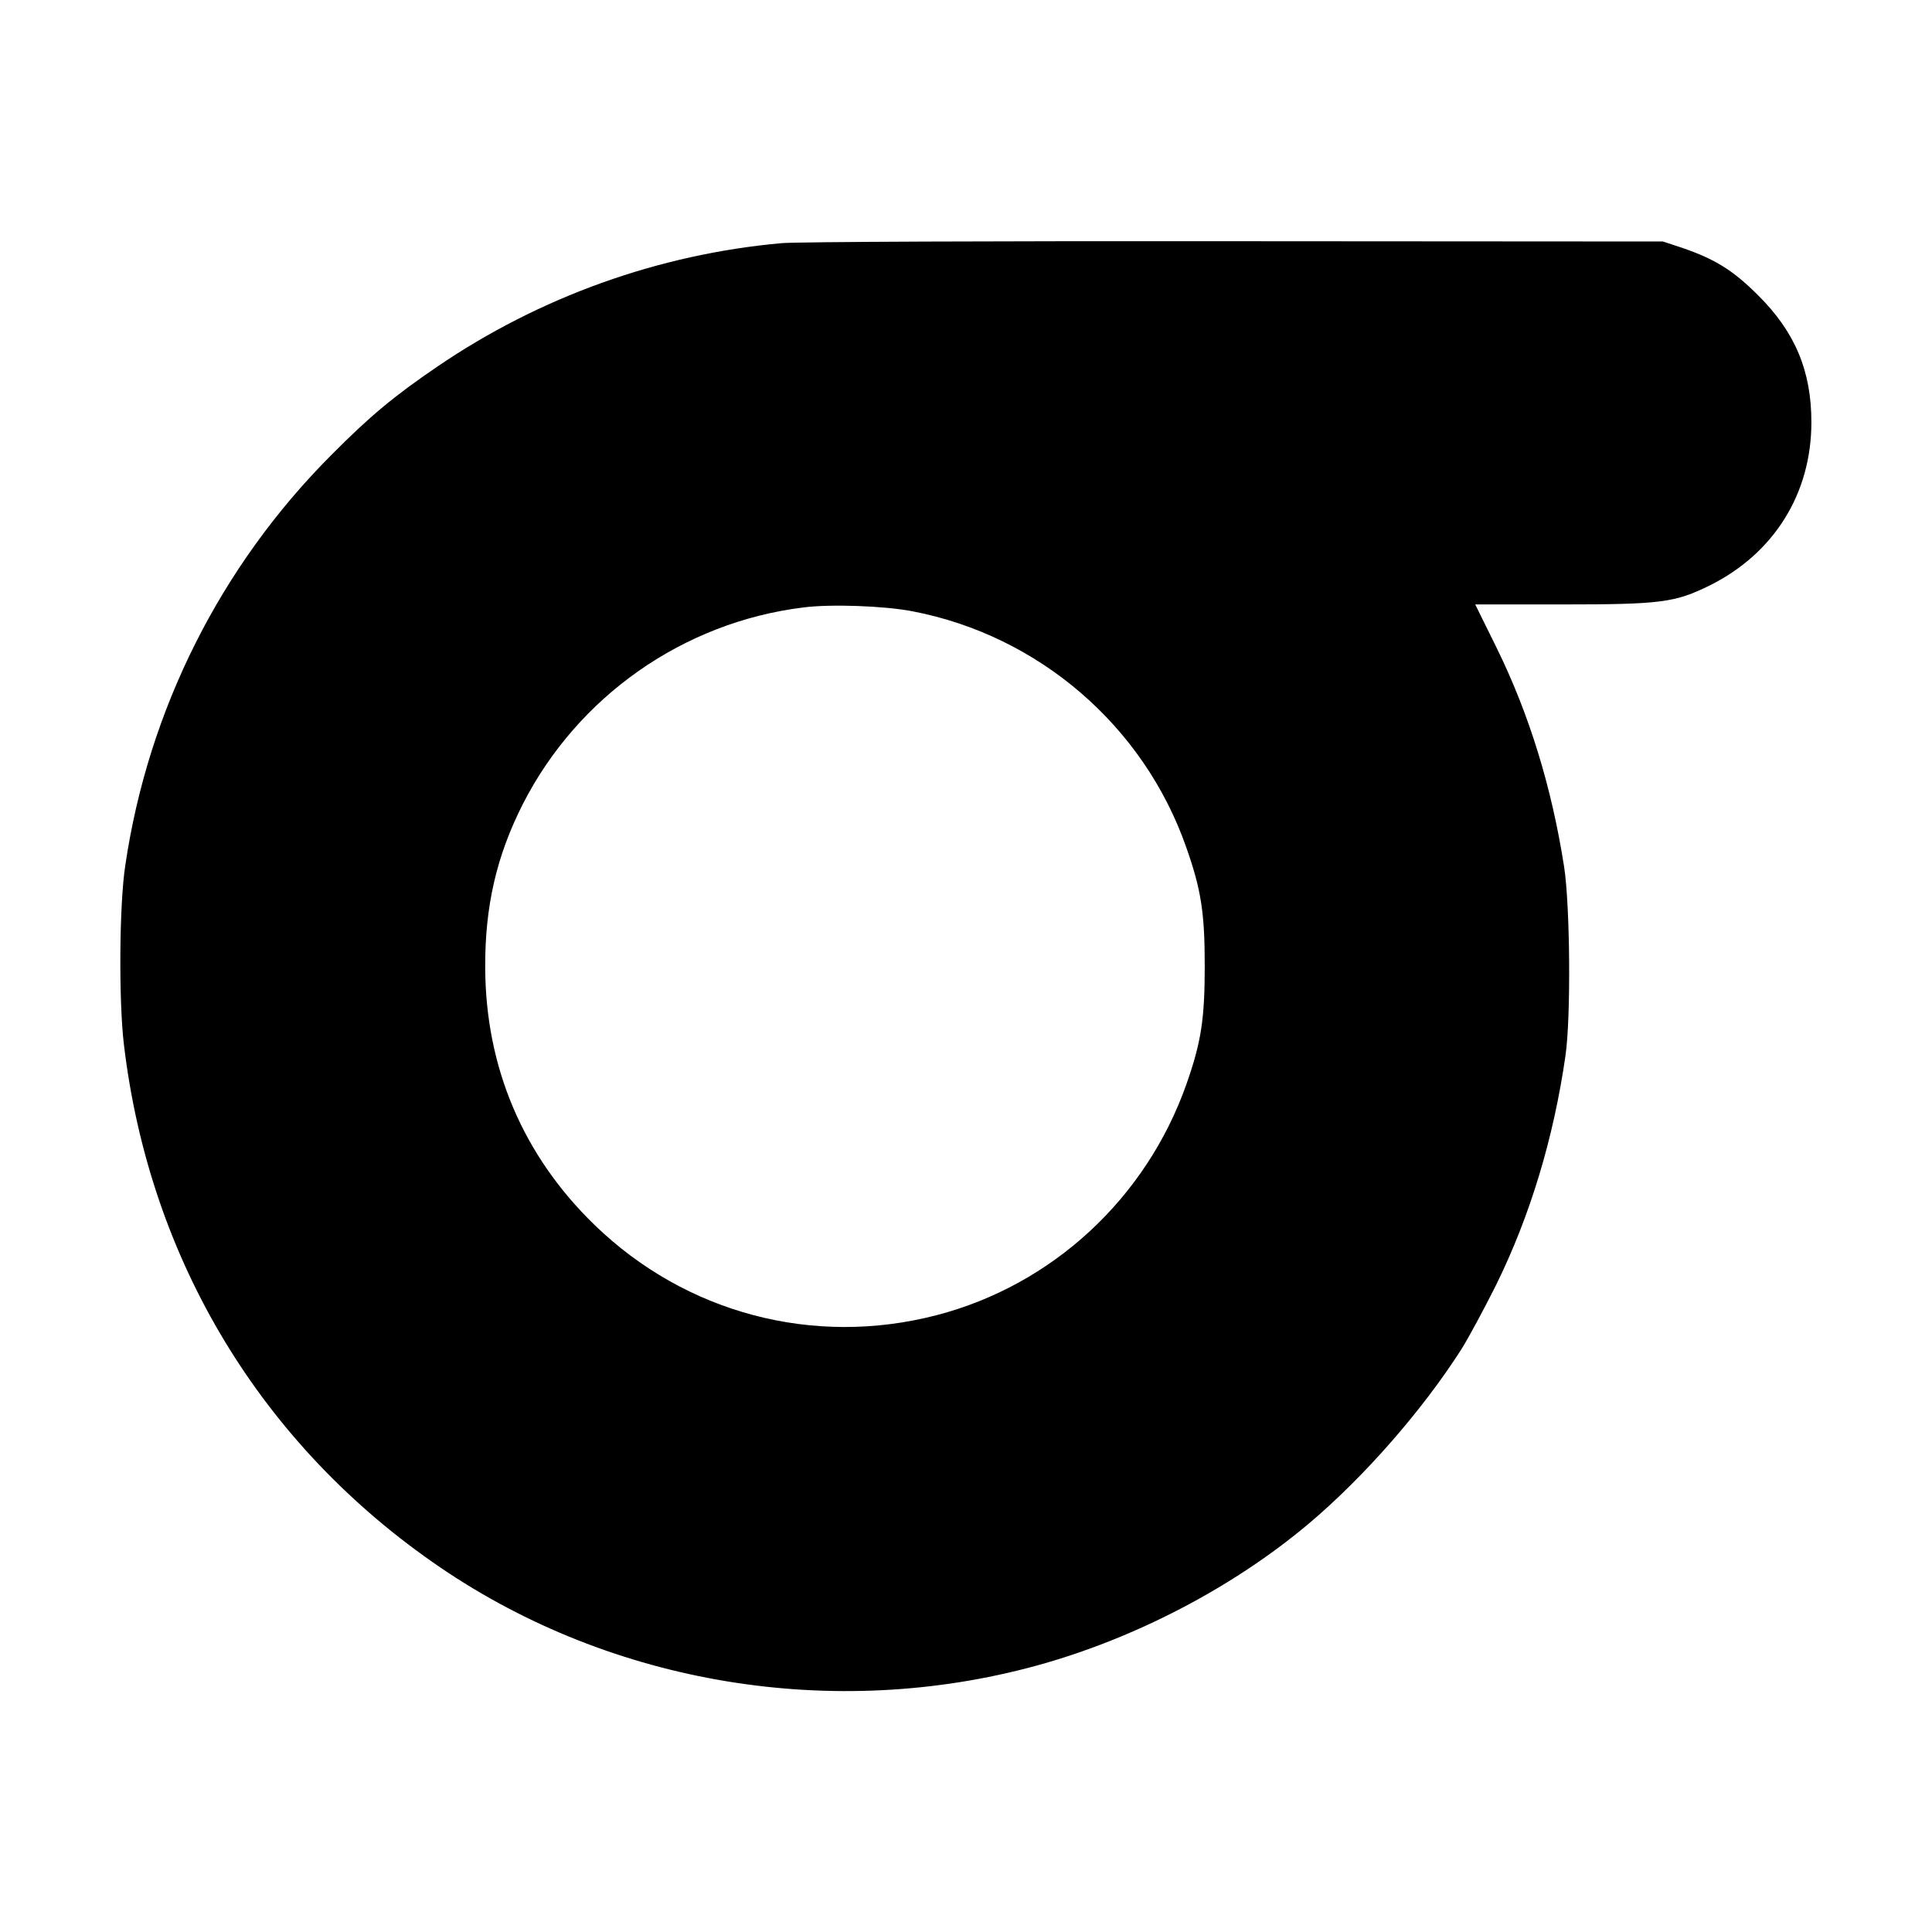
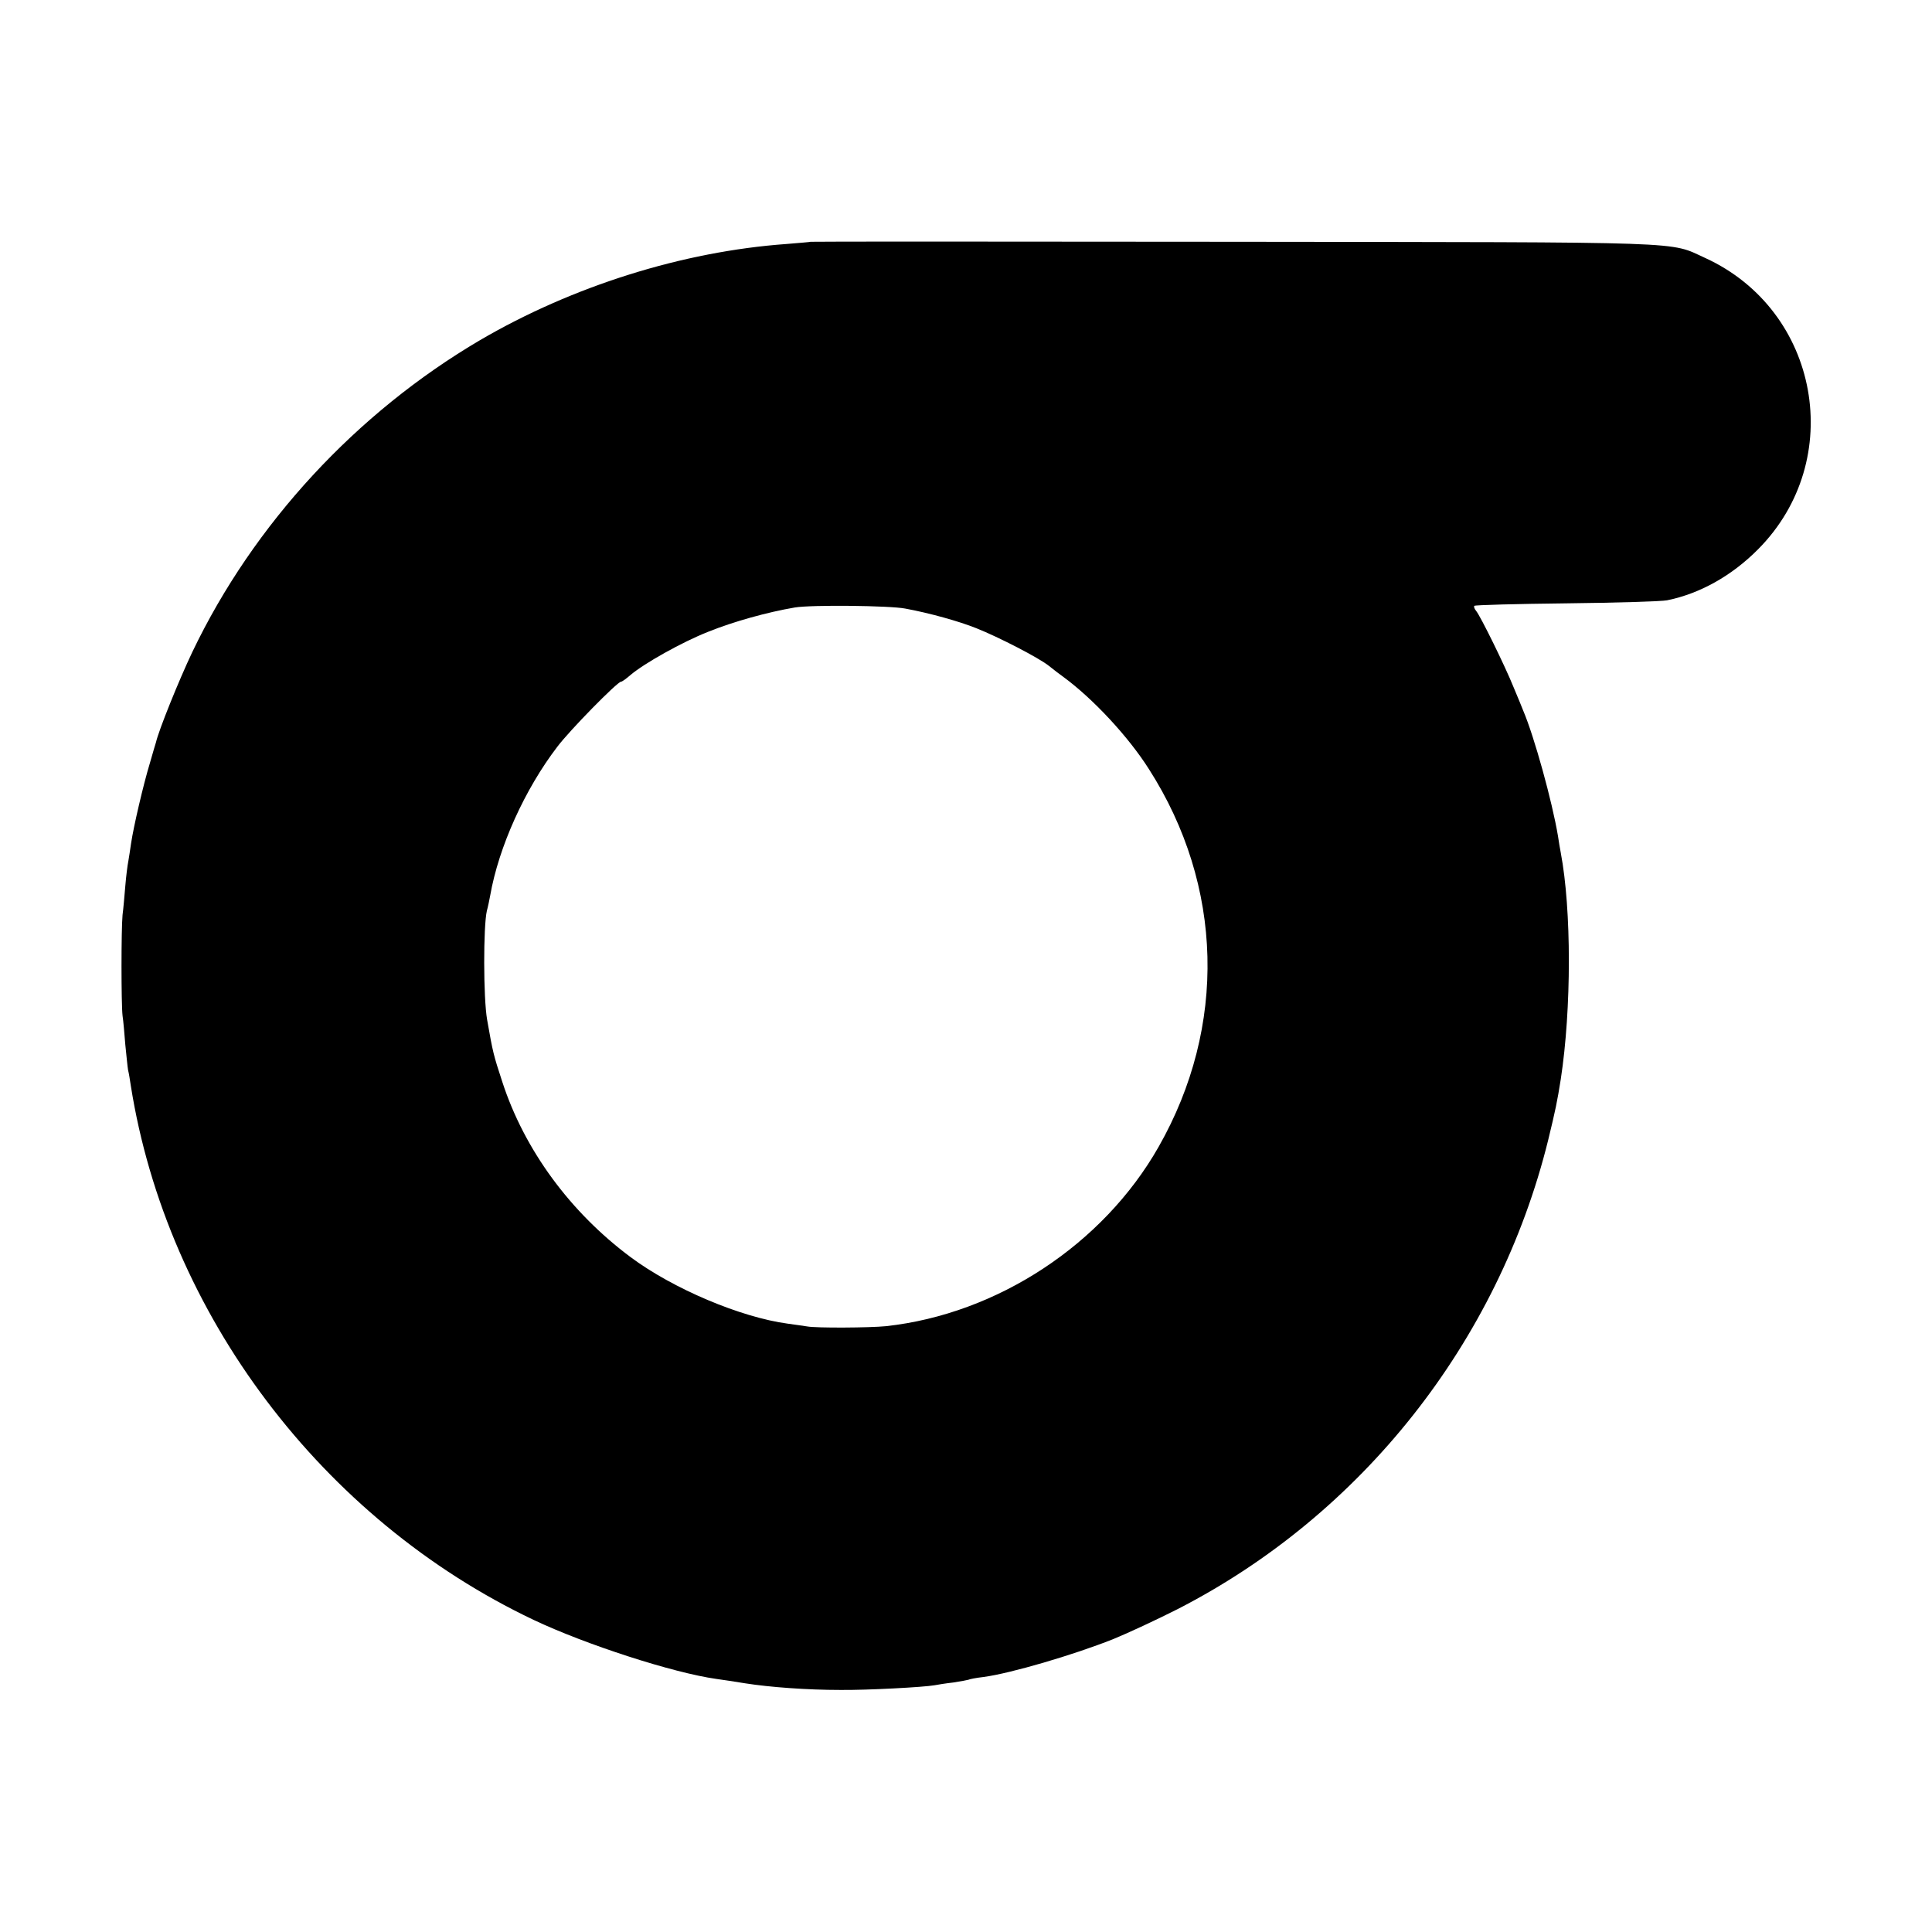
<svg xmlns="http://www.w3.org/2000/svg" version="1.0" width="700pt" height="700pt" viewBox="0 0 700 700" preserveAspectRatio="xMidYMid meet">
  <g transform="translate(0,700) scale(0.1,-0.1)" fill="#000000" stroke="none">
-     <path d="M2832 6119 c-446 -40 -877 -195 -1247 -447 -157 -107 -243 -178 -385 -321 -401 -402 -663 -923 -746 -1486 -22 -142 -24 -492 -5 -650 93 -782 500 -1454 1146 -1894 624 -425 1425 -557 2160 -356 354 97 710 282 985 513 200 168 412 410 554 632 26 41 83 147 127 235 123 250 208 531 251 830 20 138 17 542 -5 685 -45 288 -126 552 -245 794 l-77 156 315 0 c360 0 409 7 535 69 233 116 368 333 368 591 0 186 -59 327 -193 460 -91 91 -156 131 -275 172 l-70 23 -1550 1 c-852 1 -1592 -2 -1643 -7z m475 -1334 c457 -88 837 -415 991 -855 54 -153 67 -237 67 -430 0 -193 -13 -277 -67 -430 -146 -412 -485 -726 -904 -835 -445 -116 -909 6 -1240 327 -259 251 -395 571 -396 933 -1 222 41 404 137 593 199 389 580 657 1015 711 99 13 295 6 397 -14z" />
+     <path d="M2937 6124 c-1 -1 -40 -4 -87 -8 -377 -27 -776 -153 -1110 -348 -449 -264 -821 -666 -1043 -1130 -49 -103 -122 -284 -132 -328 -1 -3 -11 -36 -22 -75 -24 -79 -59 -230 -68 -290 -3 -23 -8 -52 -10 -65 -3 -14 -8 -54 -11 -90 -3 -36 -7 -83 -10 -105 -5 -54 -5 -321 0 -365 3 -19 7 -67 10 -105 4 -39 8 -80 10 -92 3 -11 7 -37 10 -57 131 -826 693 -1571 1459 -1935 190 -90 506 -192 662 -214 22 -3 69 -10 105 -16 89 -14 224 -24 345 -24 97 -1 302 10 341 17 10 2 41 7 68 10 27 4 52 9 55 10 3 2 28 7 55 10 97 13 323 79 469 137 54 22 159 71 234 109 667 342 1161 967 1342 1698 27 111 33 140 46 222 39 255 39 614 0 820 -3 14 -7 41 -10 60 -21 126 -86 361 -126 455 -4 11 -20 49 -35 85 -31 77 -120 258 -136 277 -6 7 -9 16 -6 18 3 3 153 7 334 9 181 2 345 7 364 11 119 24 235 89 330 185 321 323 223 865 -191 1055 -135 61 -27 57 -1707 59 -843 1 -1534 1 -1535 0z m343 -1329 c87 -16 195 -46 257 -71 83 -33 228 -108 264 -137 15 -12 38 -30 51 -39 109 -80 237 -218 311 -335 270 -422 283 -932 35 -1368 -201 -354 -585 -606 -988 -650 -60 -6 -253 -7 -285 -1 -11 2 -42 6 -70 10 -172 23 -417 127 -570 241 -219 163 -385 389 -465 635 -32 98 -34 105 -55 225 -14 79 -14 339 -1 395 4 14 9 39 12 55 31 177 126 386 243 539 45 60 218 236 231 236 4 0 19 11 34 24 49 42 188 120 282 157 92 37 214 71 314 88 60 10 344 7 400 -4z" />
  </g>
</svg>
